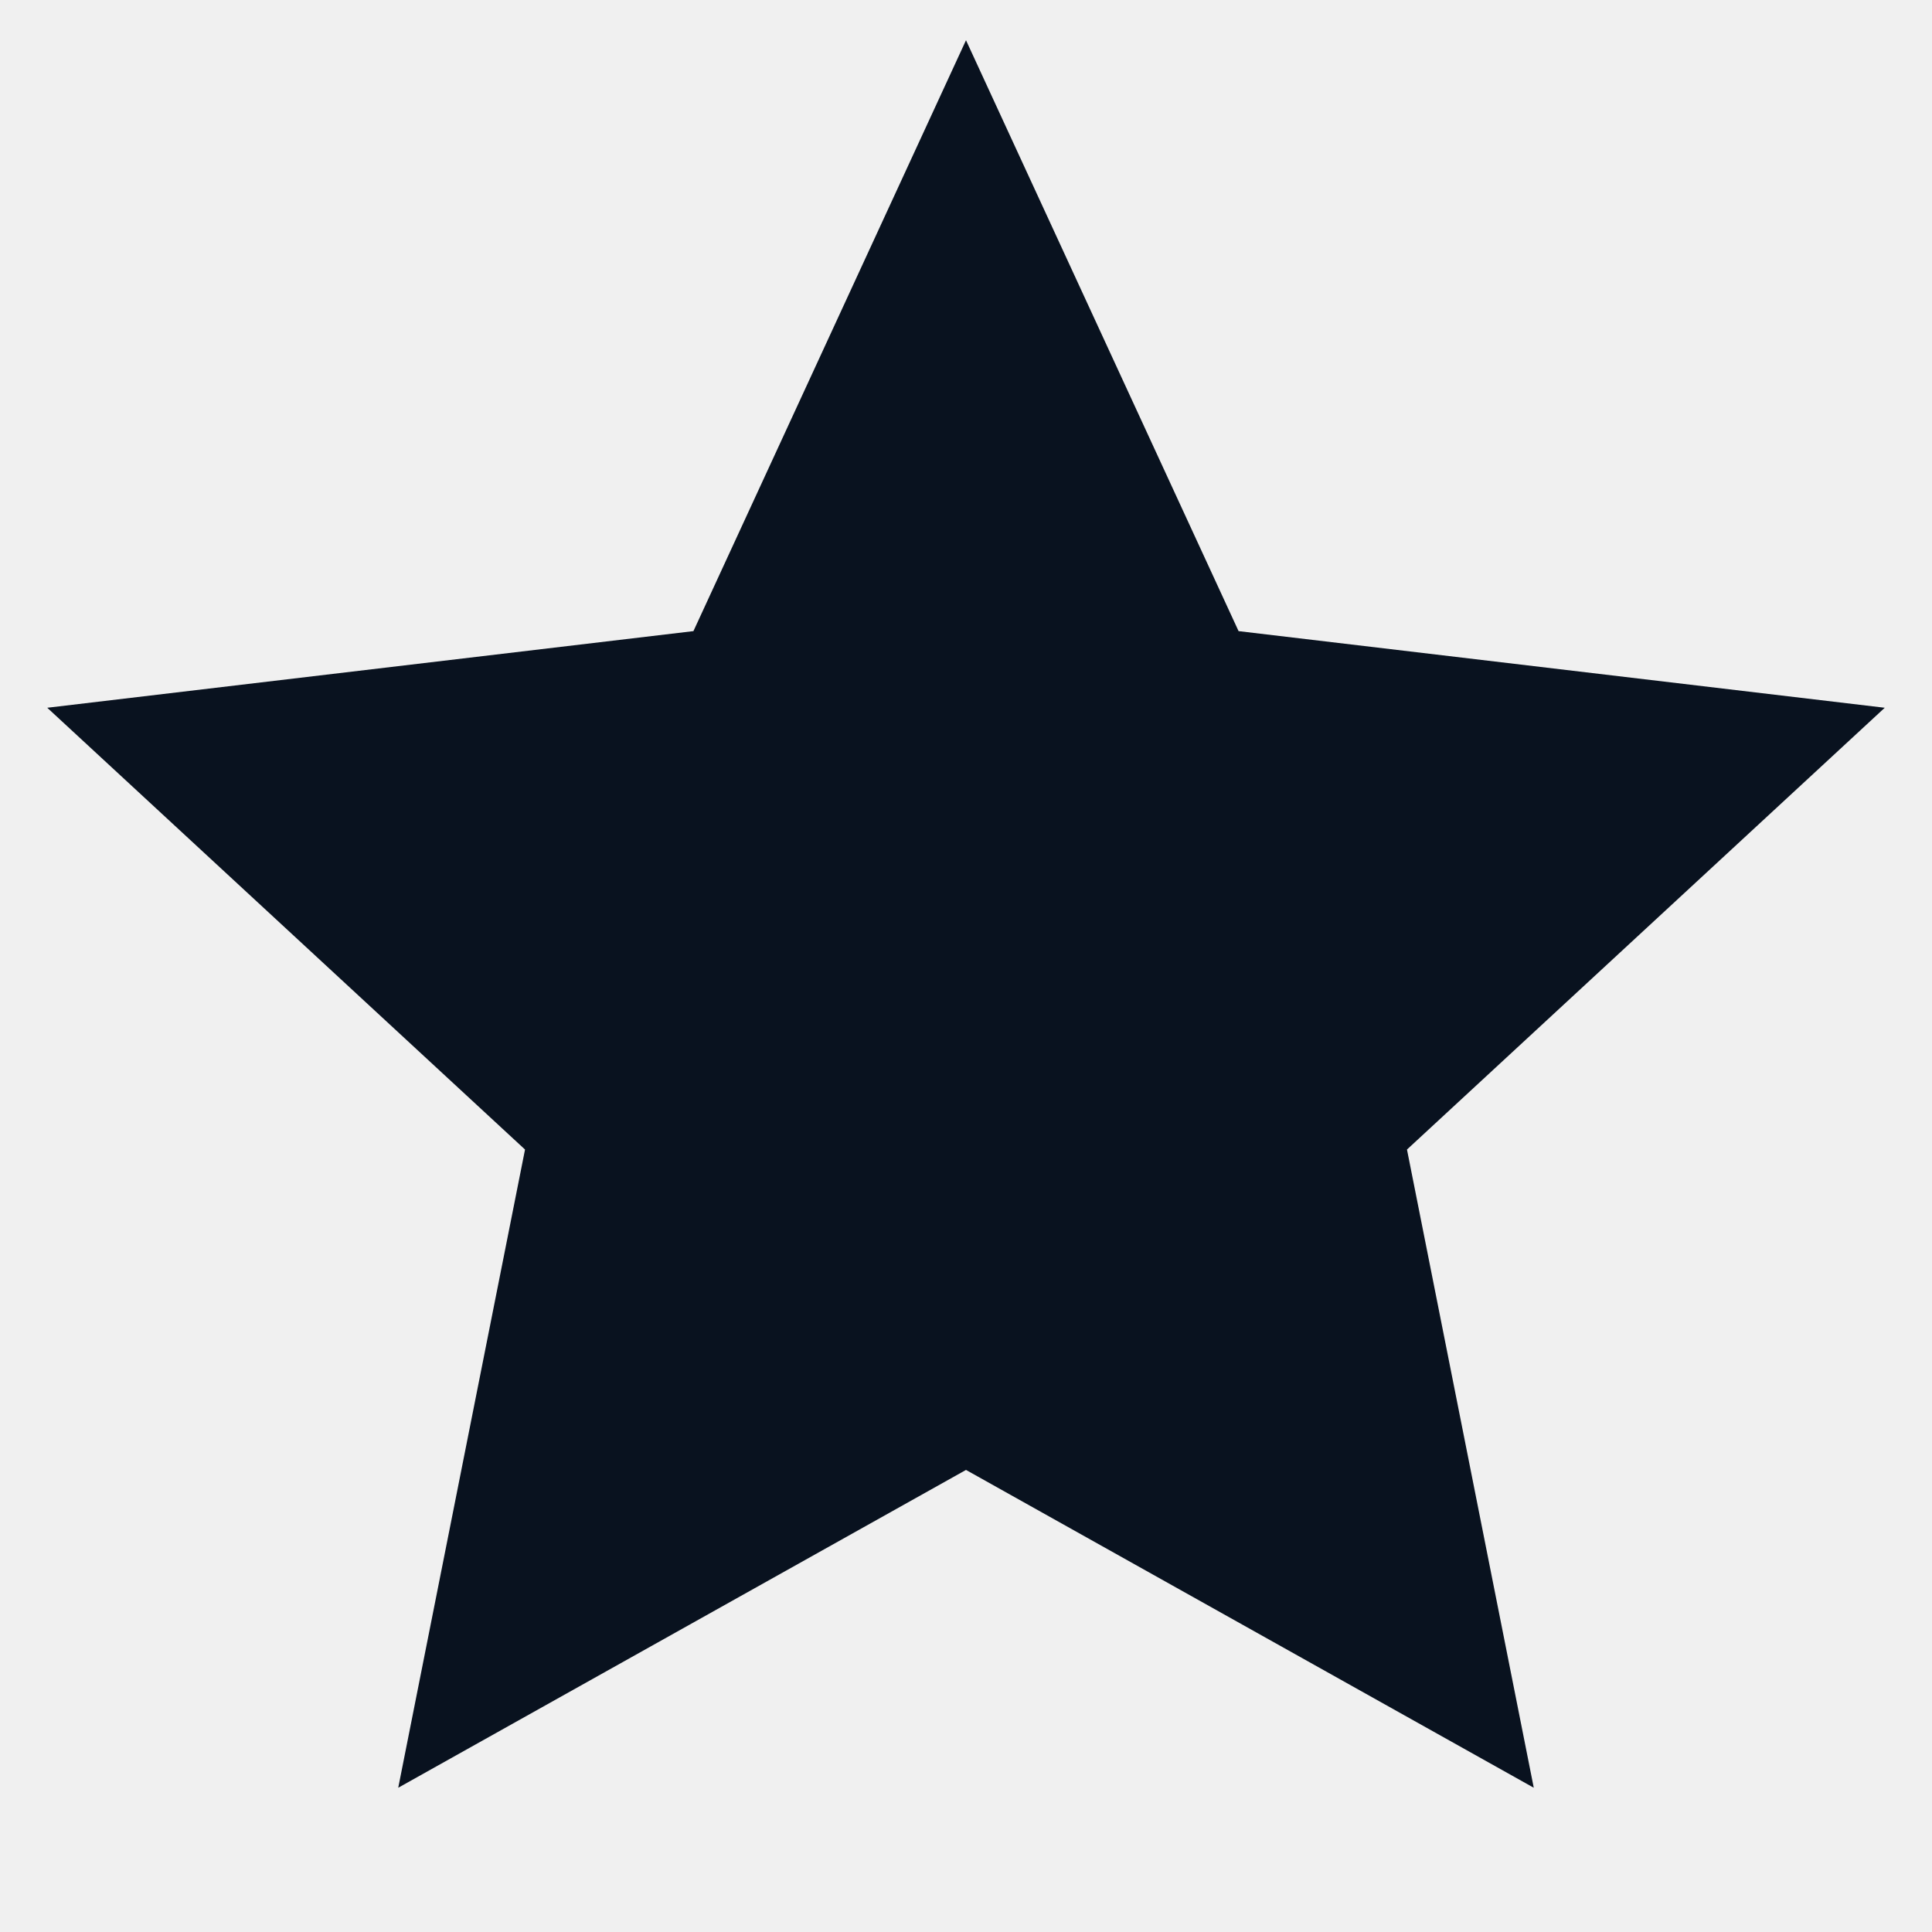
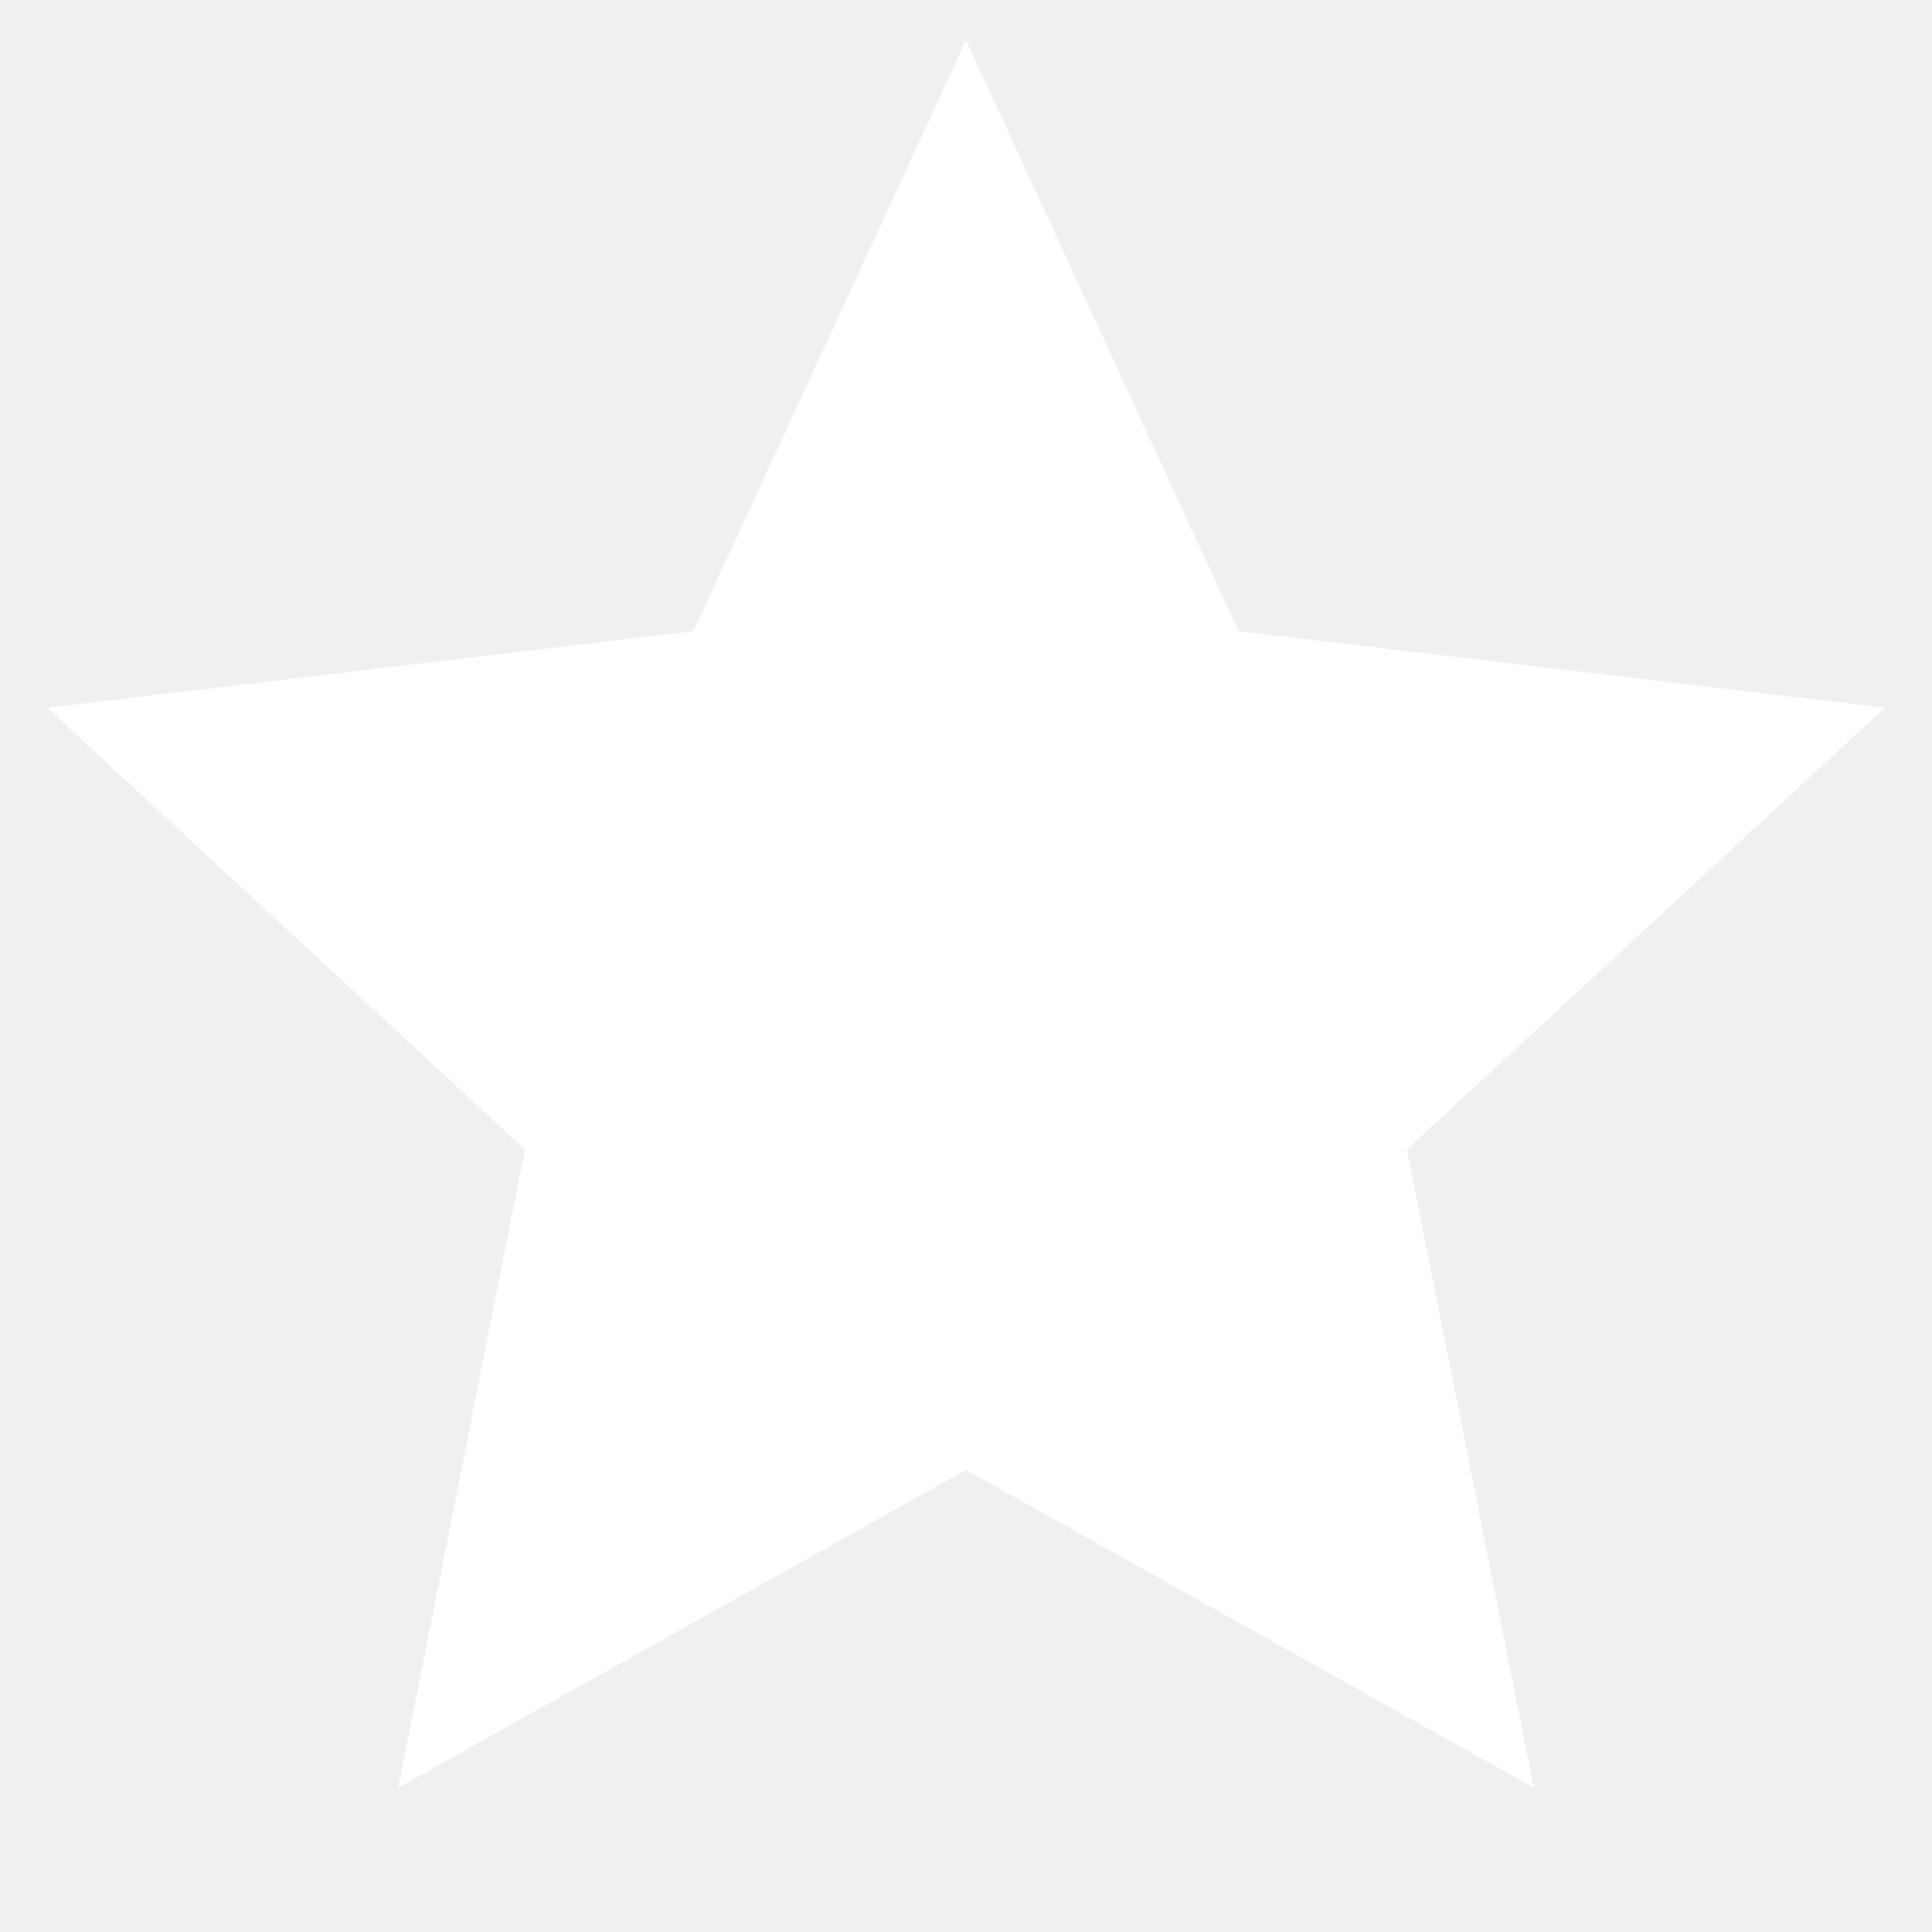
- <svg xmlns="http://www.w3.org/2000/svg" width="24" height="24" viewBox="0 0 24 24" fill="none">
-   <g clip-path="url(#clip0_56_28)">
-     <path d="M12 18.26L4.947 22.208L6.522 14.28L0.587 8.792L8.614 7.84L12 0.5L15.386 7.84L23.413 8.792L17.478 14.28L19.053 22.208L12 18.26Z" fill="#09121F" />
+ <svg xmlns="http://www.w3.org/2000/svg" width="18" height="18" viewBox="0 0 18 18" fill="none">
+   <g clip-path="url(#clip0_152_240)">
+     <path d="M9 13.695L3.71 16.656L4.891 10.71L0.44 6.594L6.46 5.88L9 0.375L11.539 5.88L17.56 6.594L13.108 10.71L14.29 16.656L9 13.695Z" fill="white" />
  </g>
  <defs>
-     <clipPath id="clip0_56_28">
-       <rect width="24" height="24" fill="white" />
+     <clipPath id="clip0_152_240">
+       <rect width="18" height="18" fill="white" />
    </clipPath>
  </defs>
</svg>
